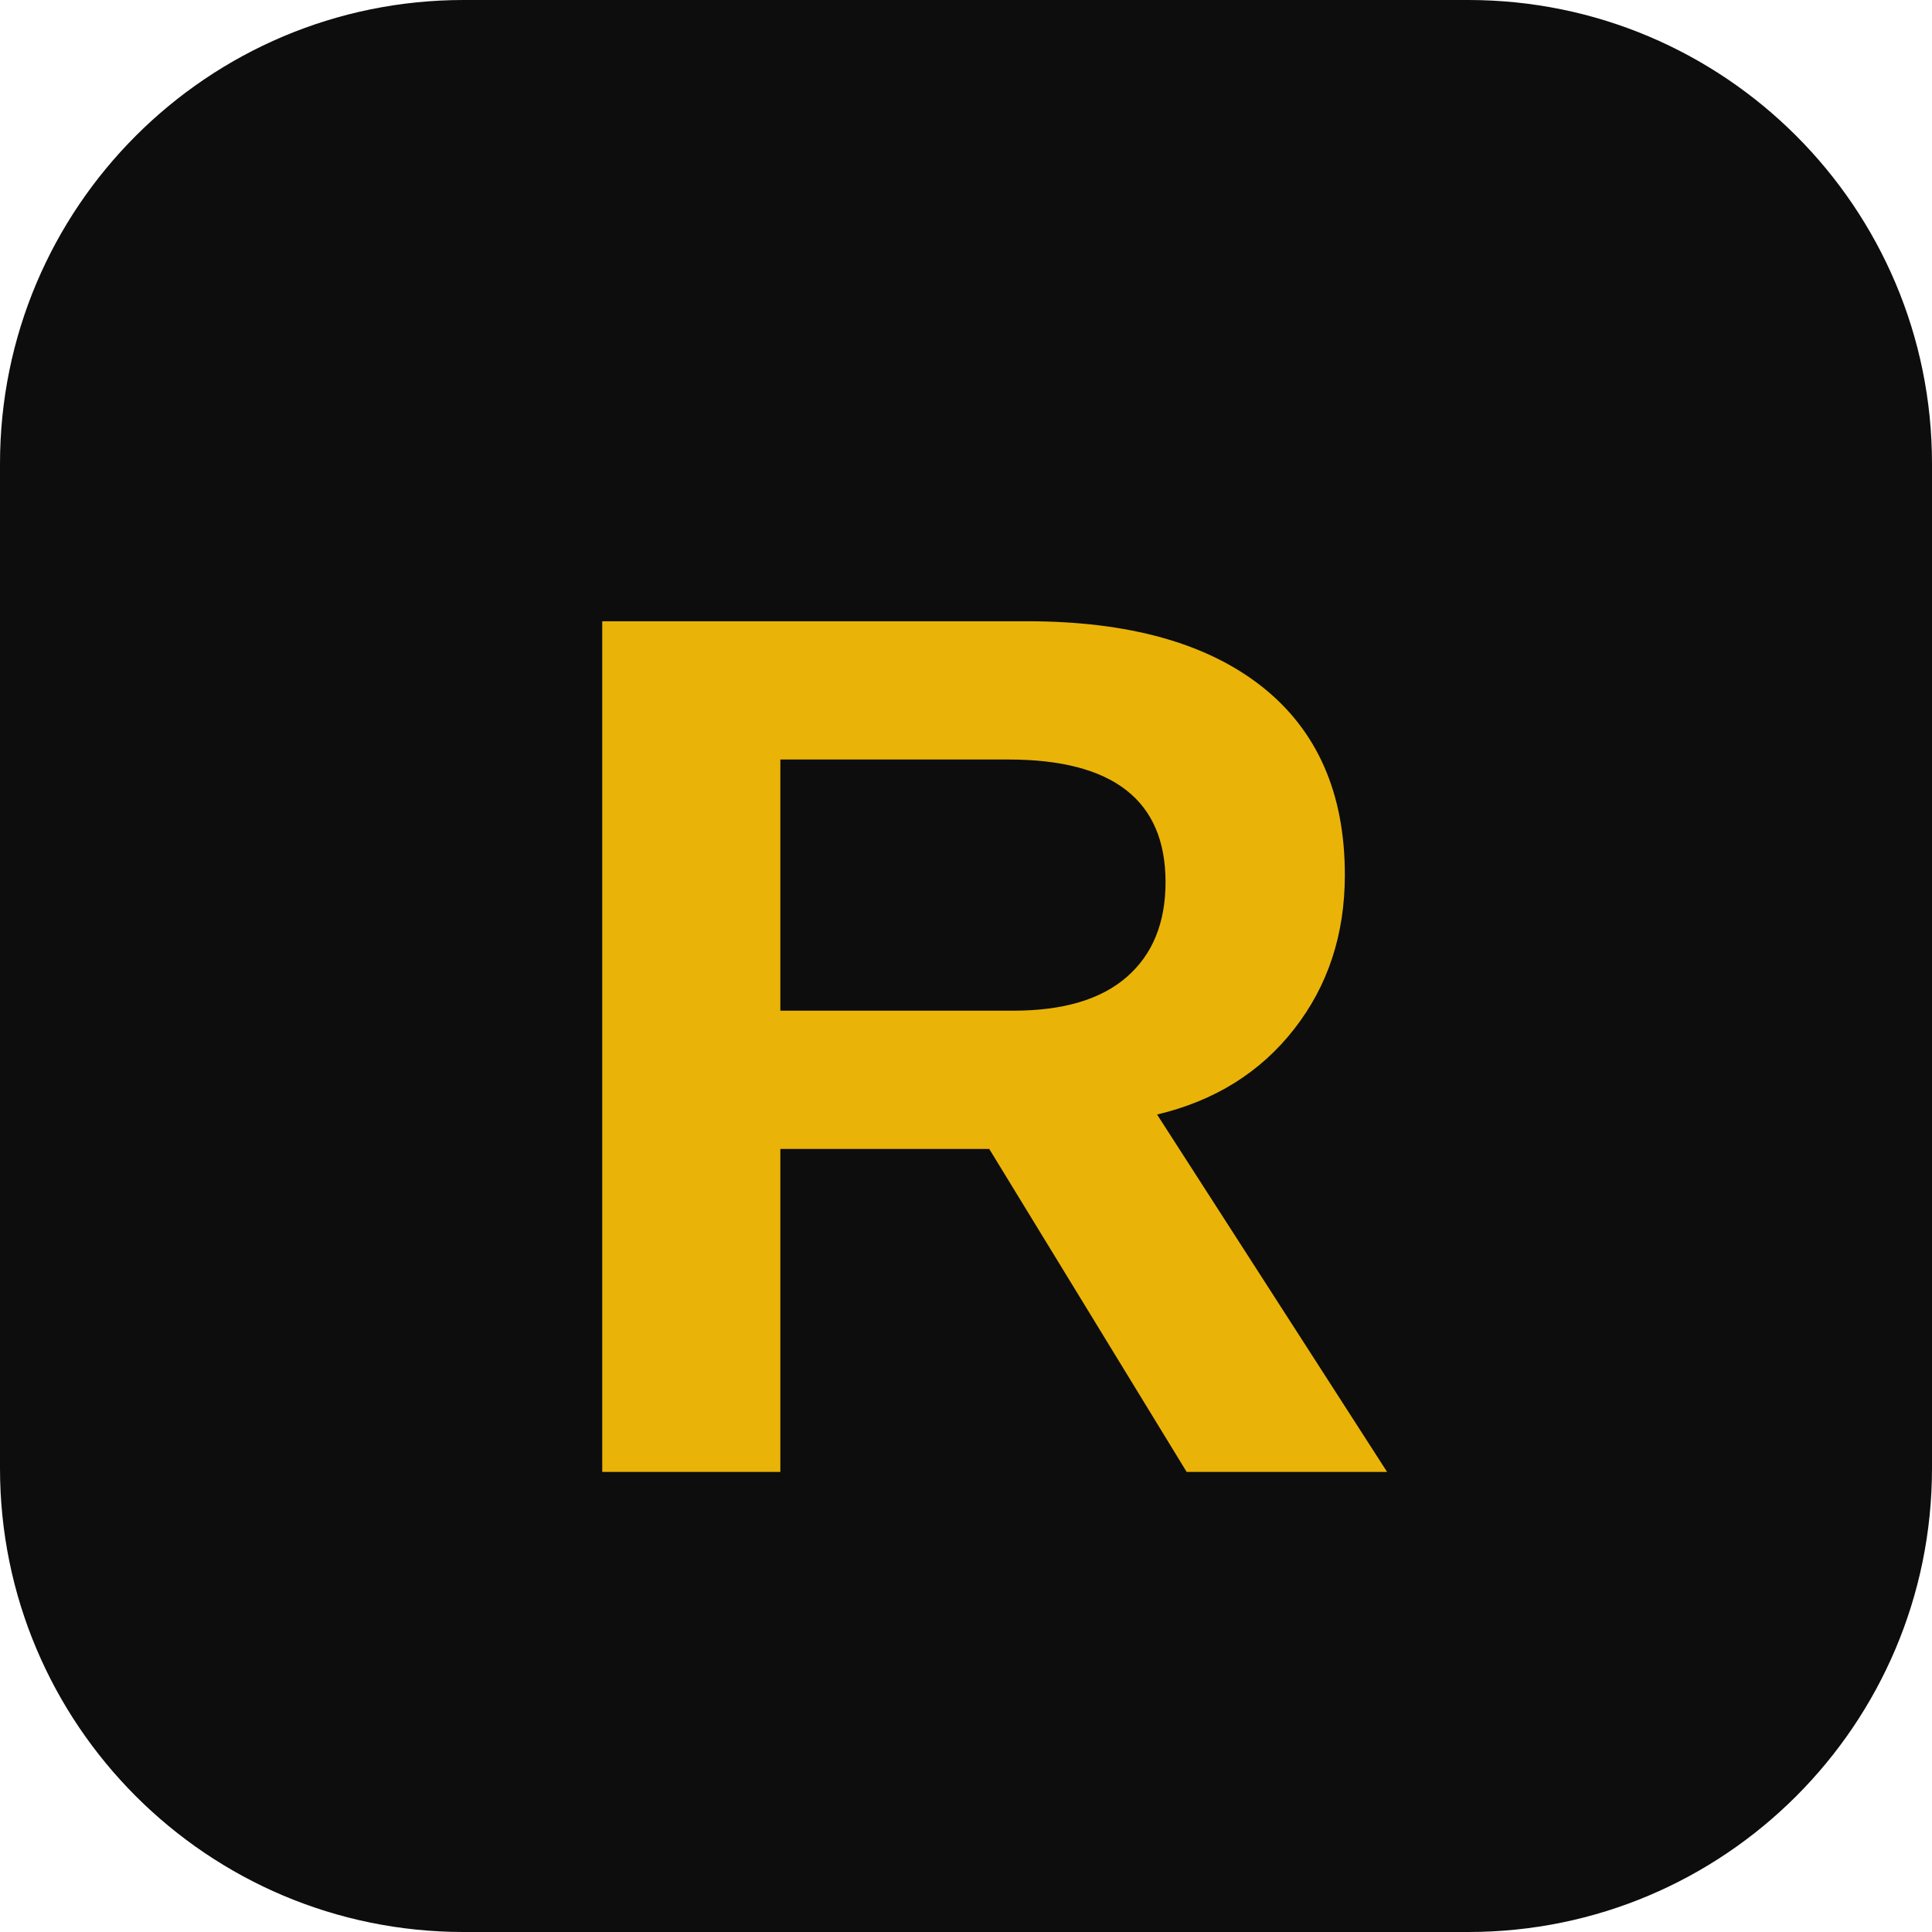
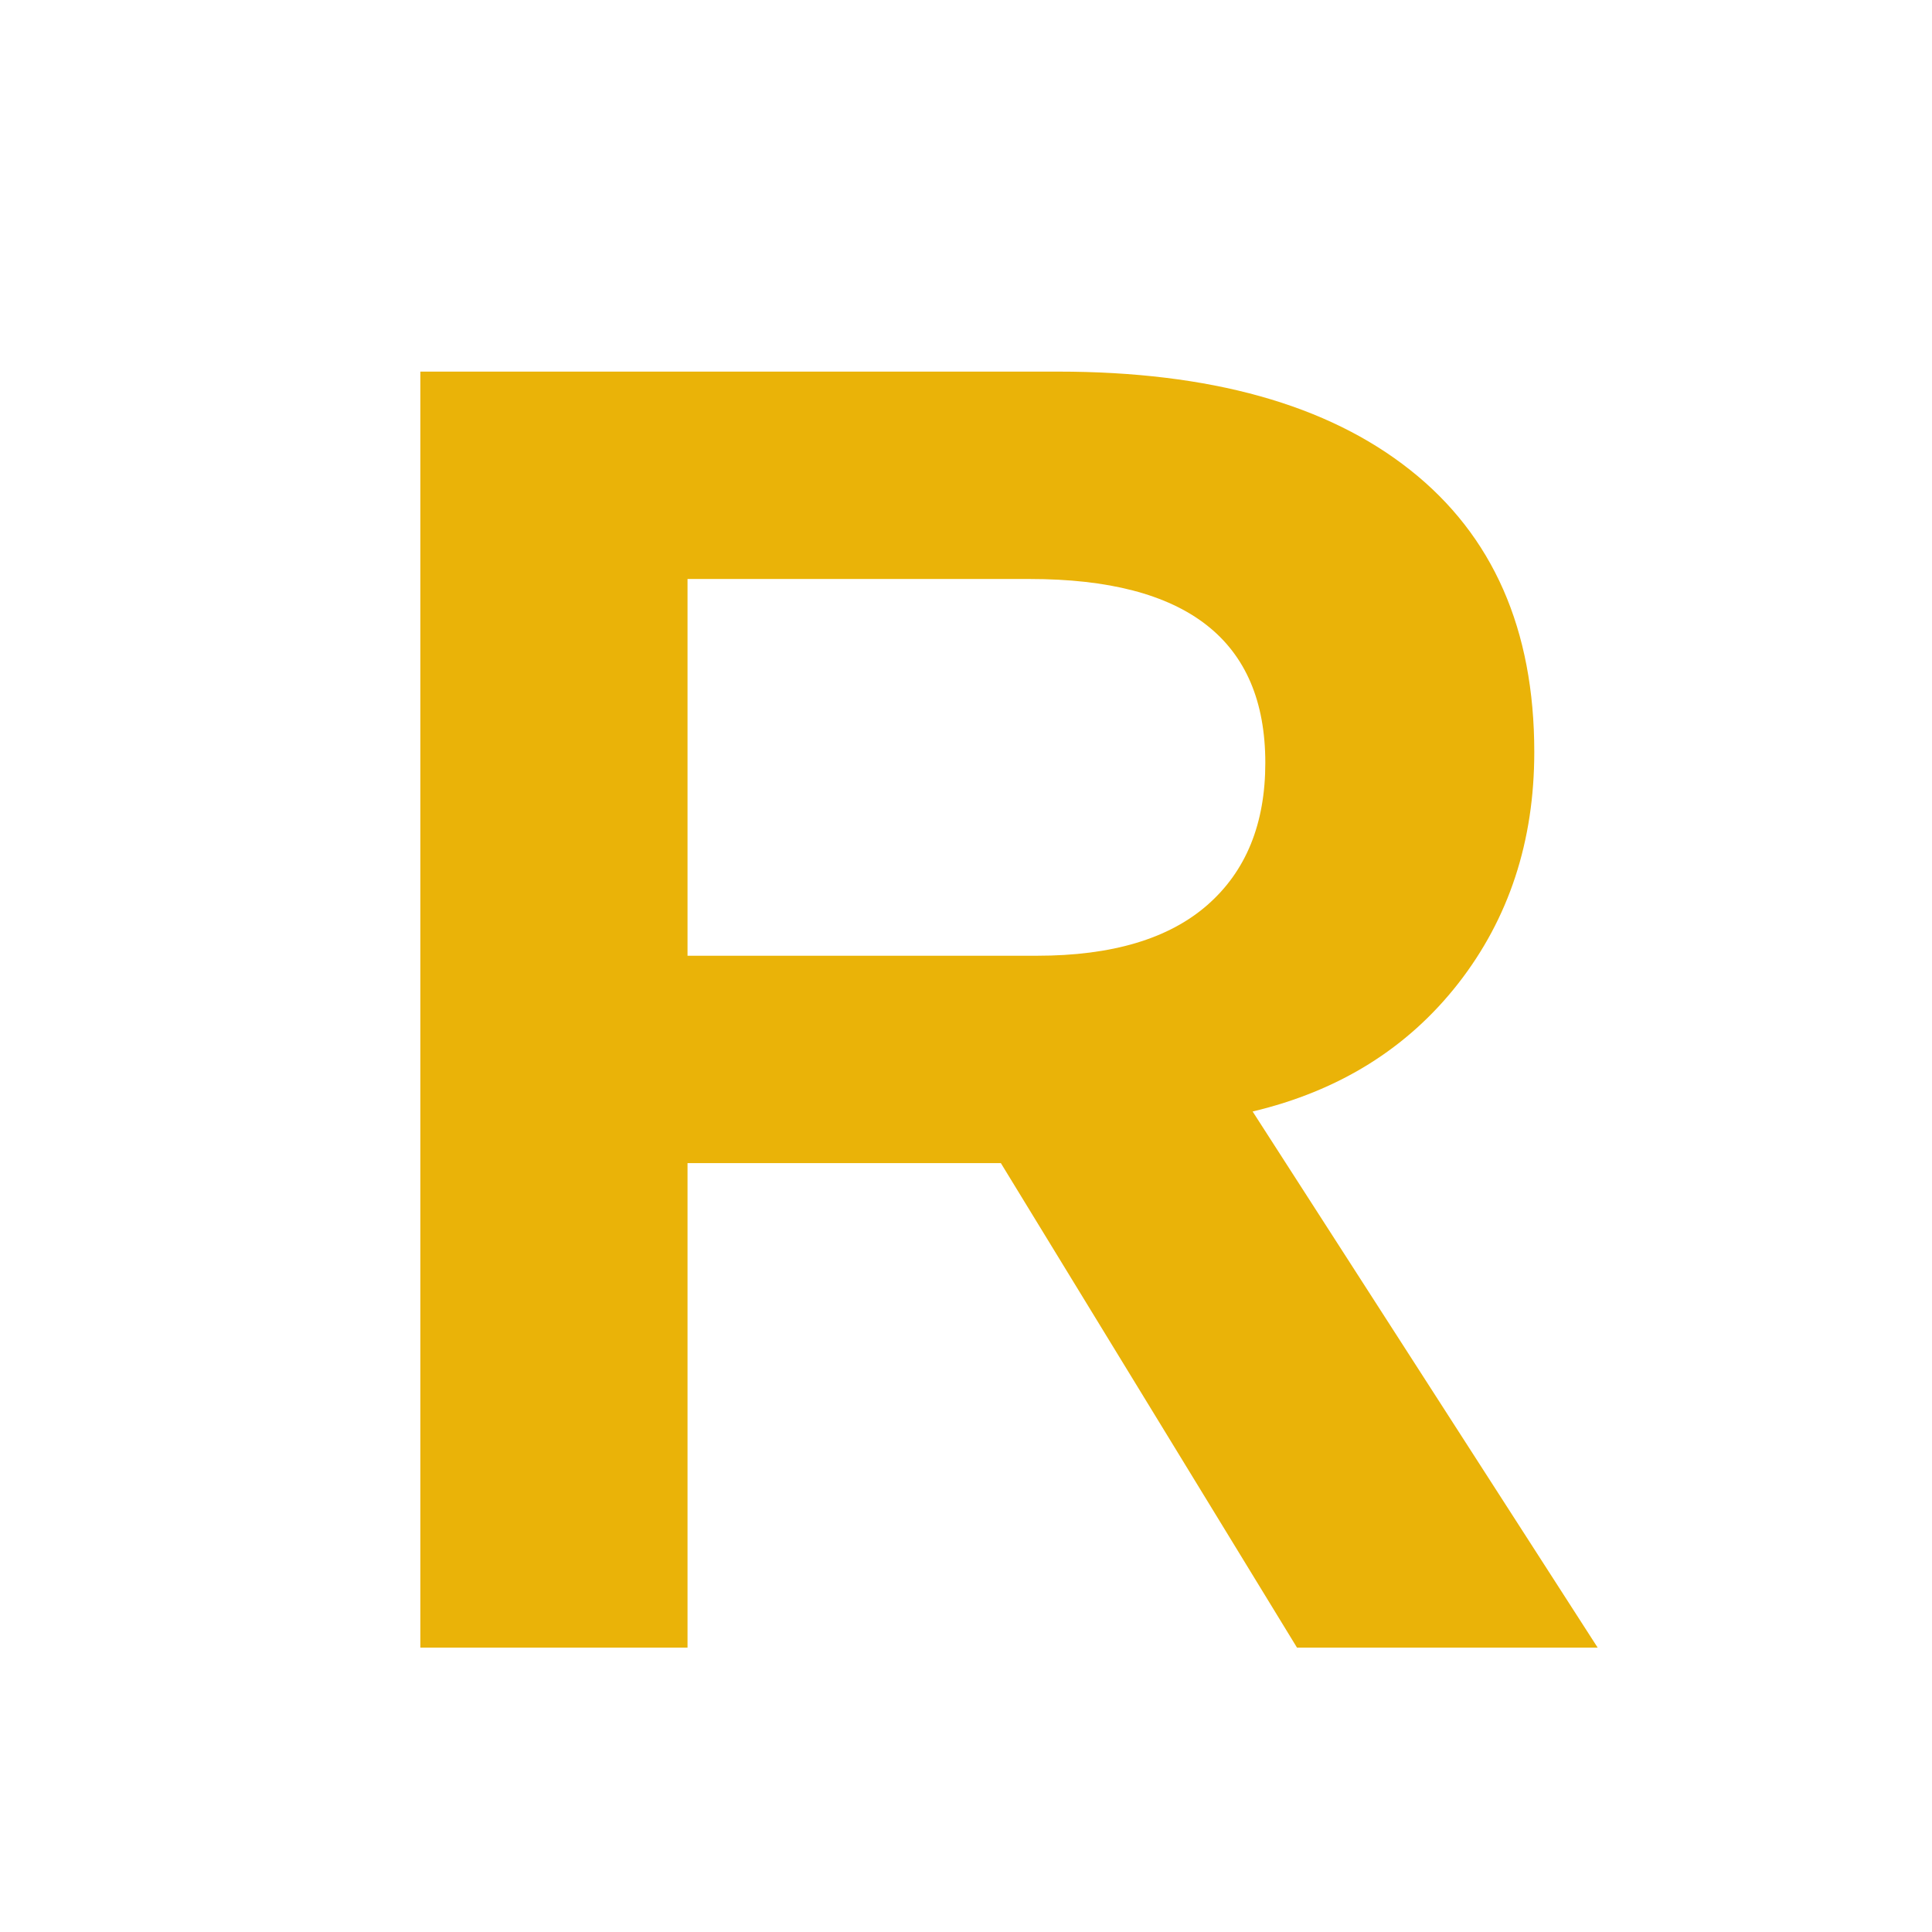
<svg xmlns="http://www.w3.org/2000/svg" viewBox="0 0 100 100">
-   <rect width="100" height="100" rx="24" fill="#0d0d0d" />
-   <text x="50" y="54" text-anchor="middle" dominant-baseline="central" font-family="'Segoe UI', system-ui, Arial, sans-serif" font-size="64" font-weight="800" fill="#EAB308">R</text>
+   <text x="50" y="52" text-anchor="middle" dominant-baseline="central" font-family="'Segoe UI', system-ui, Arial, sans-serif" font-size="96" font-weight="800" fill="#EAB308">R</text>
</svg>
